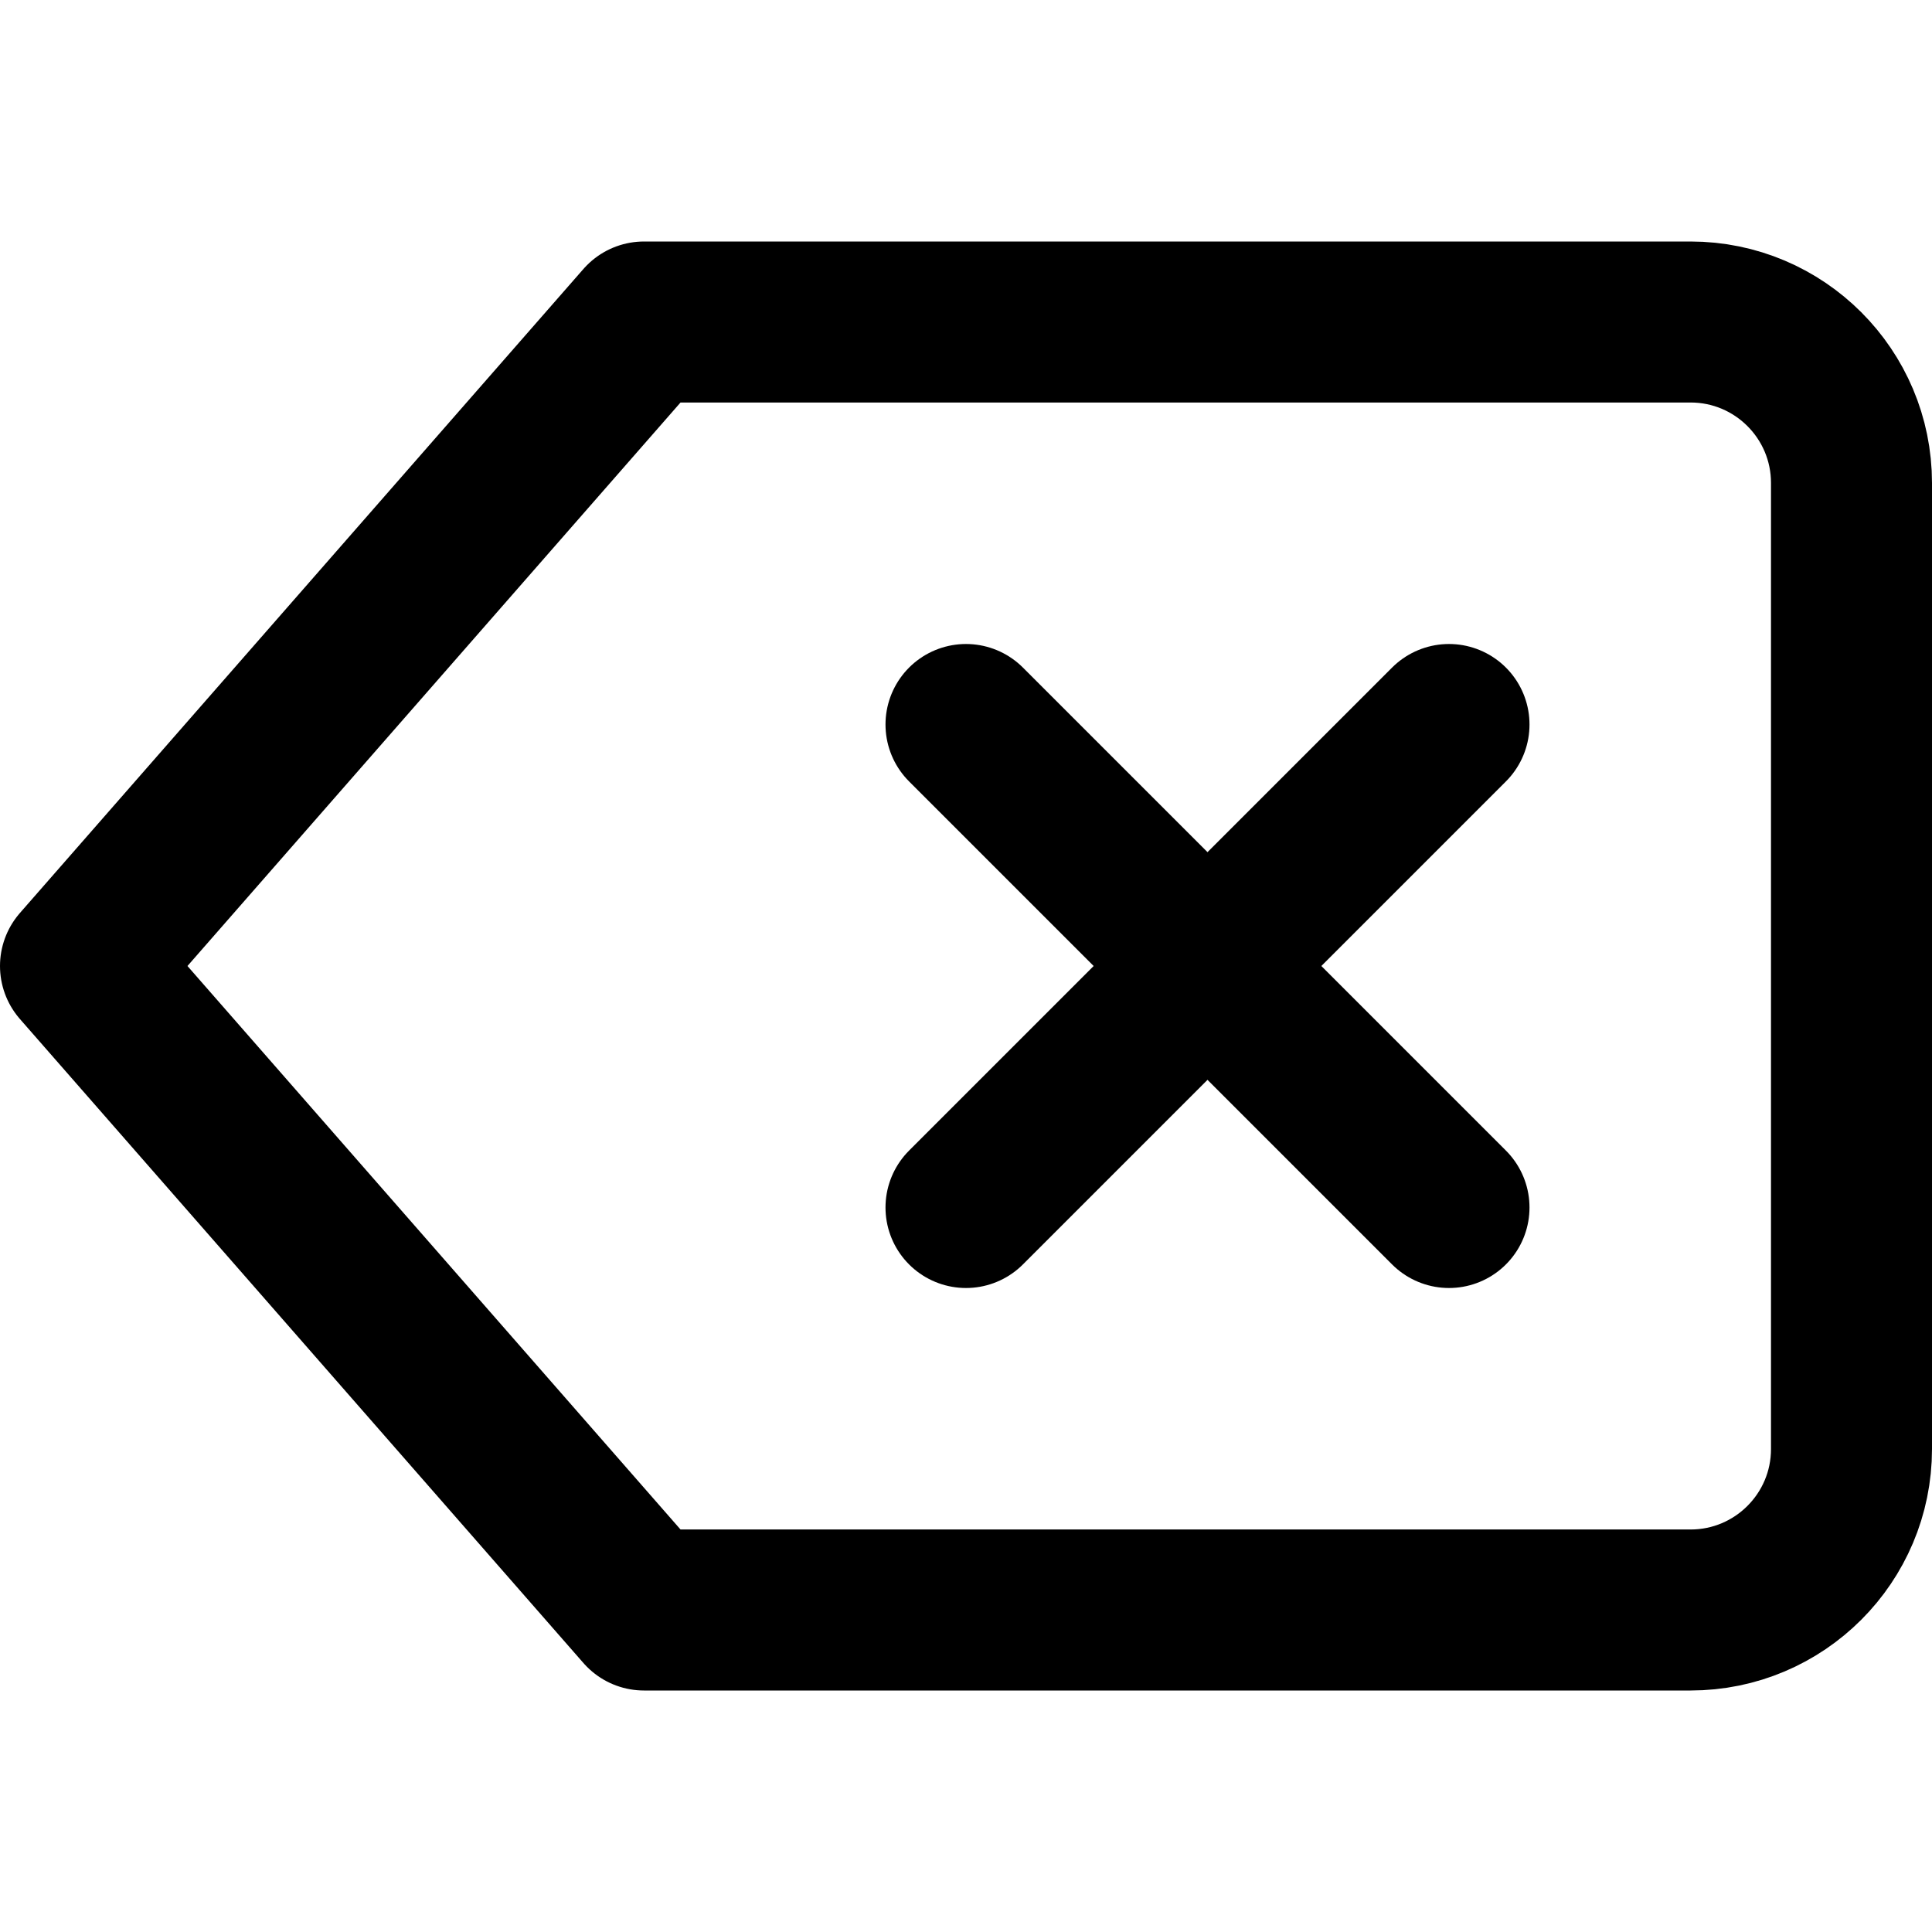
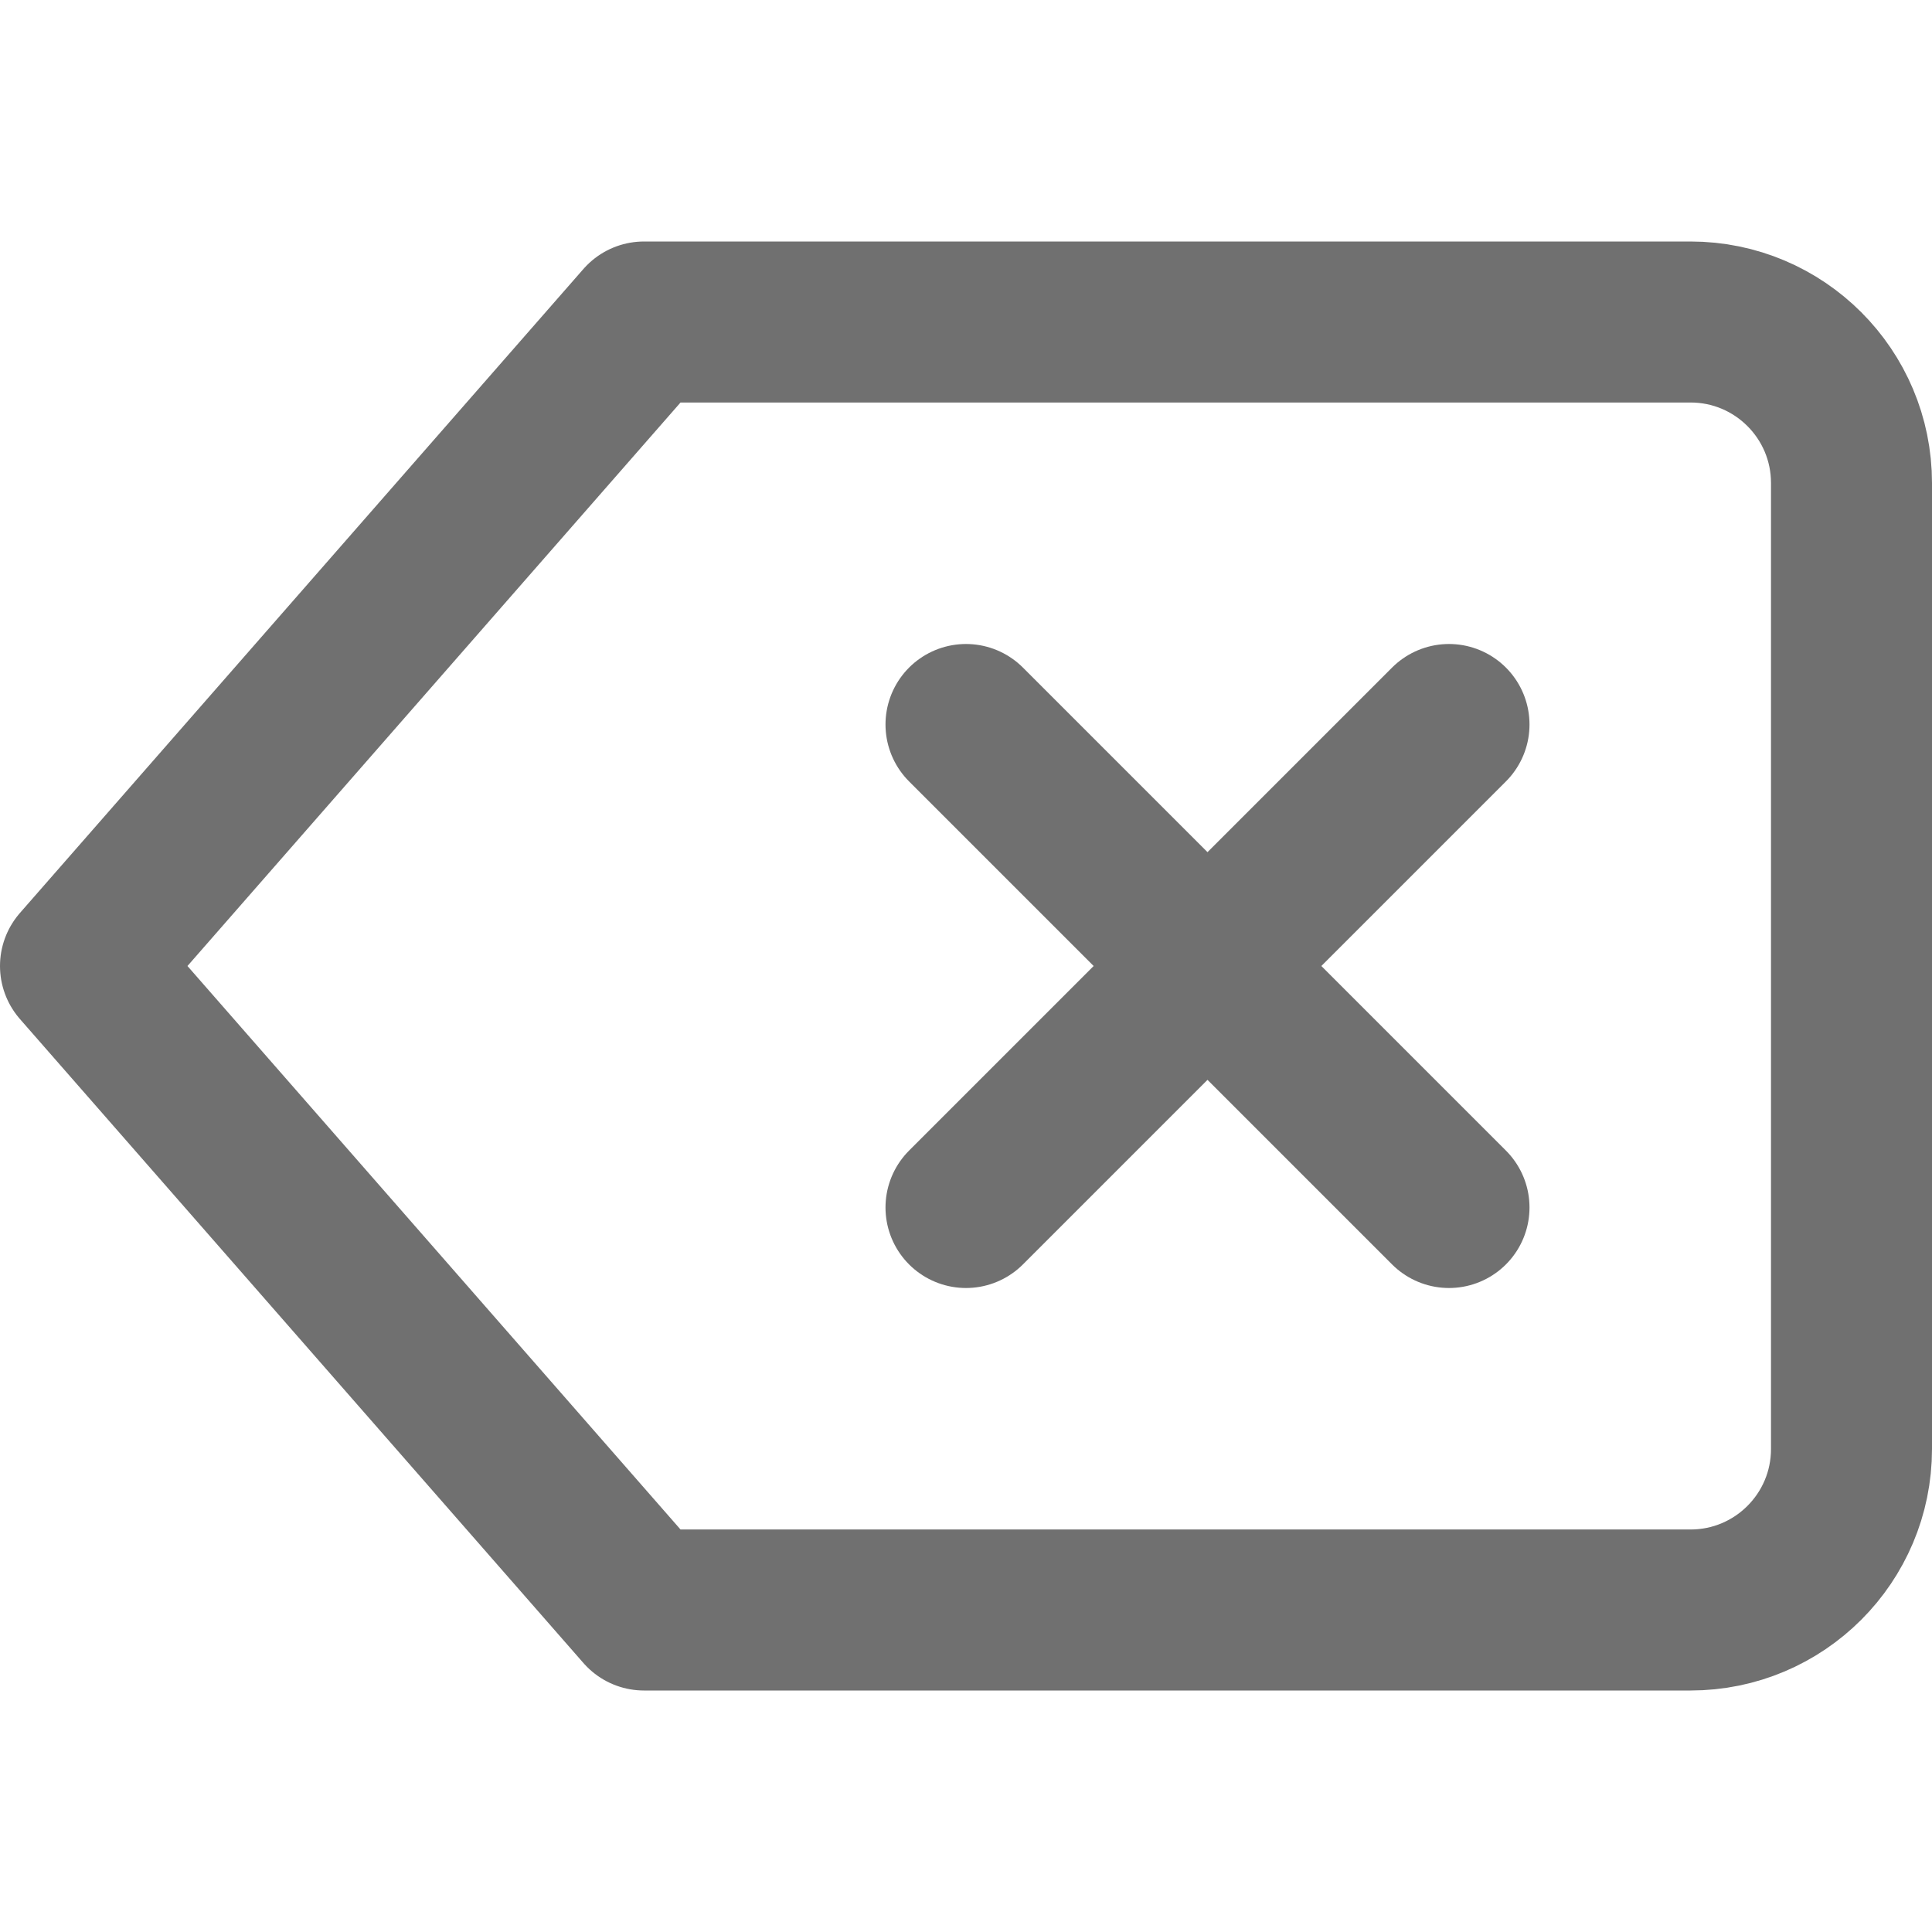
- <svg xmlns="http://www.w3.org/2000/svg" width="24px" height="24px" viewBox="0 0 24 24" fill="none" stroke="currentColor" stroke-width="2" stroke-linecap="round" stroke-linejoin="round" class="feather feather-delete">
+ <svg xmlns="http://www.w3.org/2000/svg" width="40px" height="40px" viewBox="0 0 24 24" fill="none" stroke="#707070" stroke-width="2" stroke-linecap="round" stroke-linejoin="round" class="feather feather-delete">
  <path d="M21 4H8l-7 8 7 8h13a2 2 0 0 0 2-2V6a2 2 0 0 0-2-2z" />
  <line x1="18" y1="9" x2="12" y2="15" />
  <line x1="12" y1="9" x2="18" y2="15" />
</svg>
